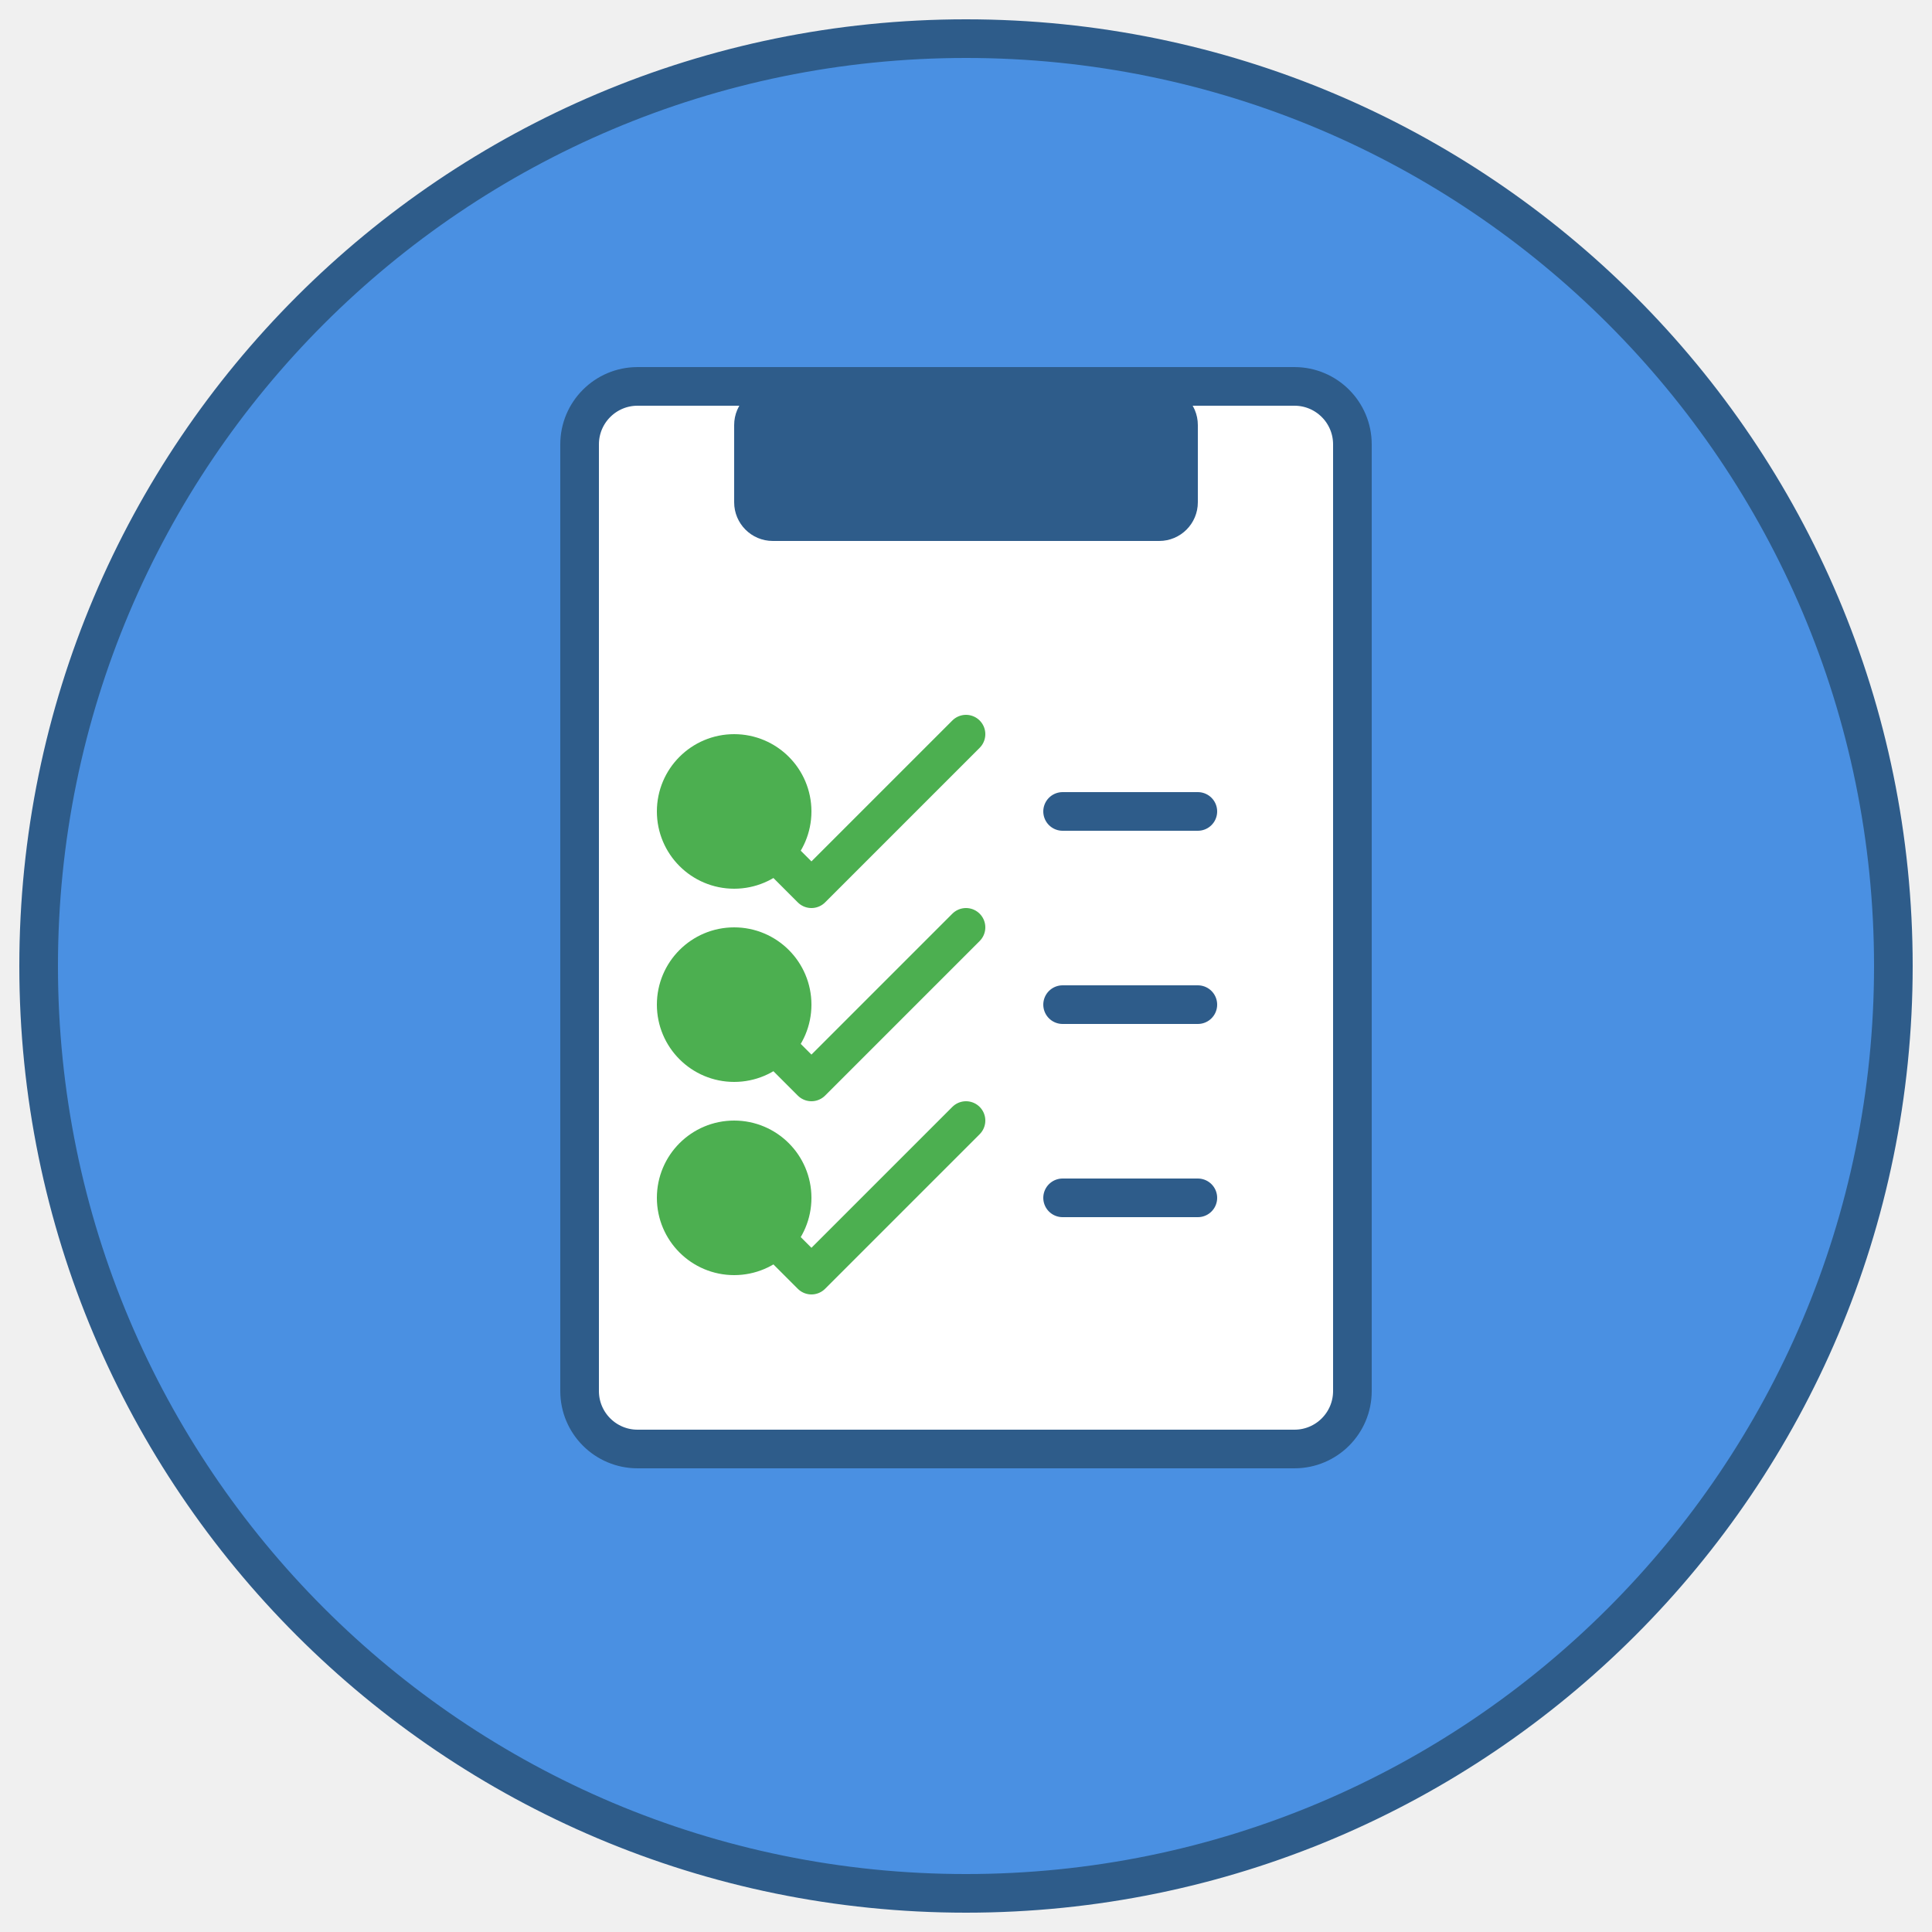
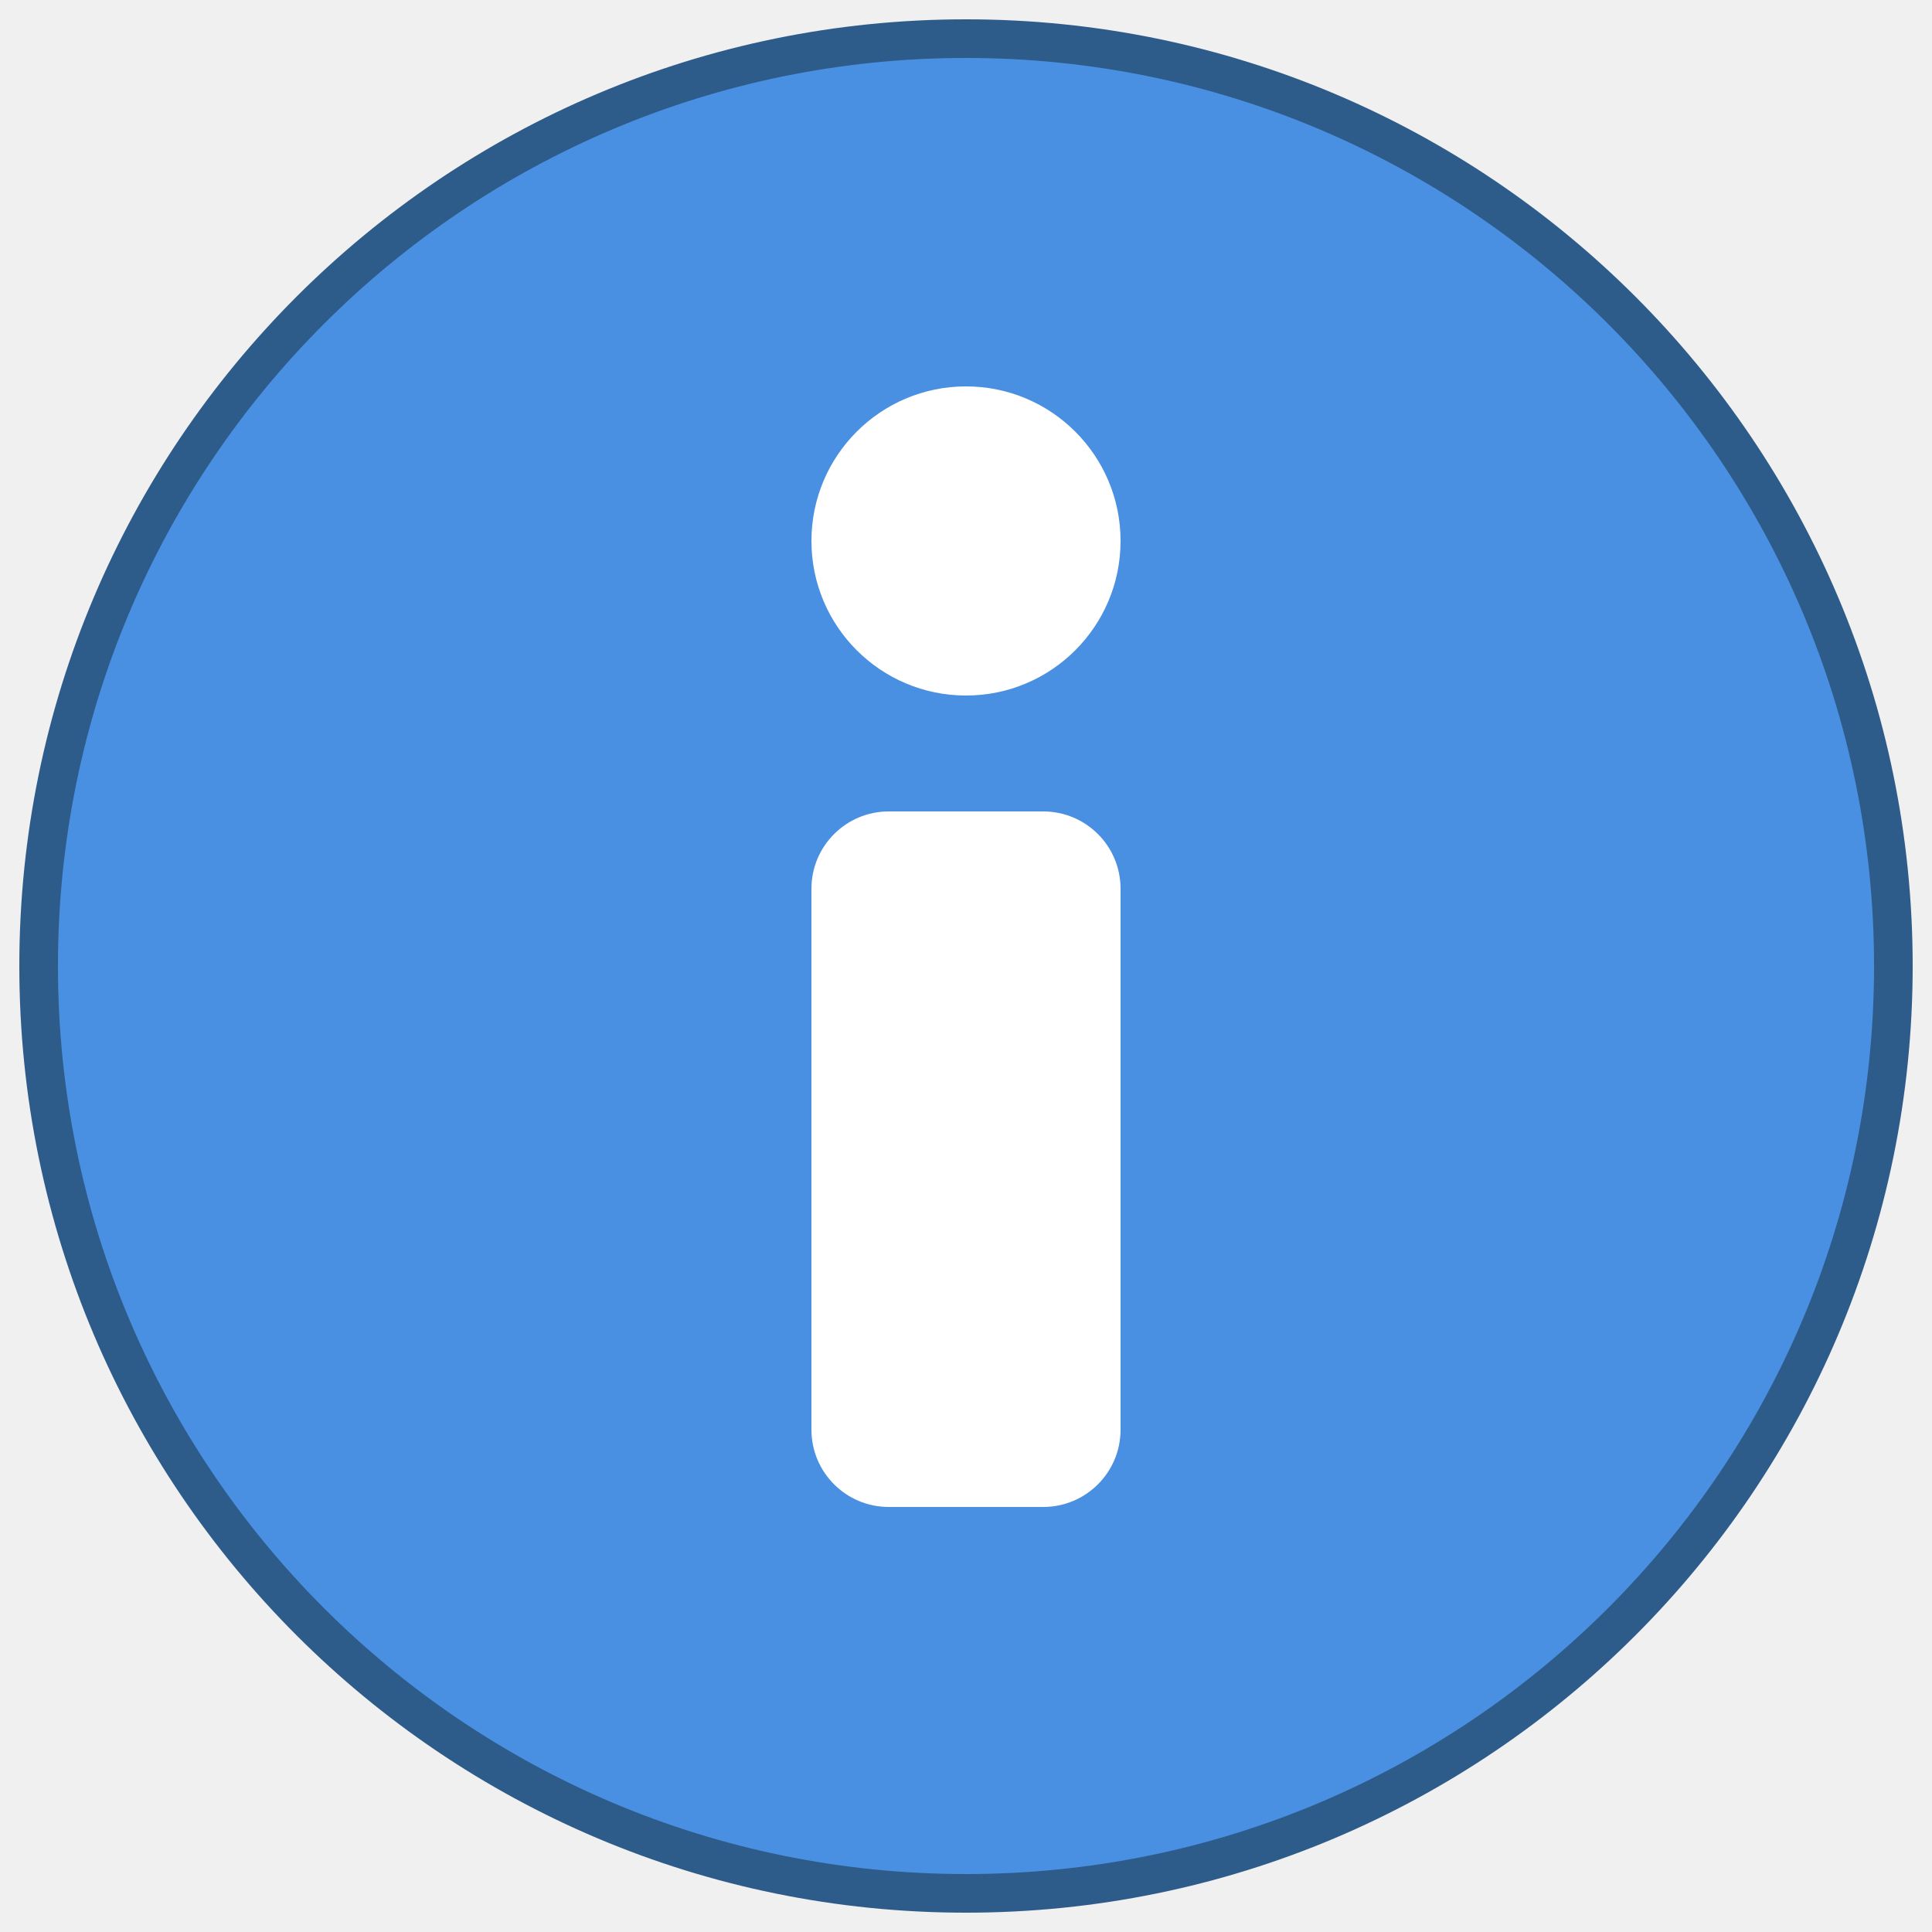
<svg xmlns="http://www.w3.org/2000/svg" viewBox="0 0 100 100">
  <circle cx="50" cy="50" r="48" fill="#4A90E2" stroke="#2E5C8A" stroke-width="2" />
-   <rect x="30" y="20" width="40" height="55" rx="3" fill="#FFFFFF" stroke="#2E5C8A" stroke-width="2" />
-   <rect x="38" y="20" width="24" height="8" rx="2" fill="#2E5C8A" />
-   <g fill="#4CAF50" stroke="#4CAF50" stroke-width="2" stroke-linecap="round" stroke-linejoin="round">
-     <path d="M 38 42 L 42 46 L 50 38" fill="none" />
-     <circle cx="38" cy="42" r="3" fill="#4CAF50" />
-     <path d="M 38 52 L 42 56 L 50 48" fill="none" />
-     <circle cx="38" cy="52" r="3" fill="#4CAF50" />
-     <path d="M 38 62 L 42 66 L 50 58" fill="none" />
-     <circle cx="38" cy="62" r="3" fill="#4CAF50" />
-   </g>
-   <line x1="55" y1="42" x2="62" y2="42" stroke="#2E5C8A" stroke-width="2" stroke-linecap="round" />
-   <line x1="55" y1="52" x2="62" y2="52" stroke="#2E5C8A" stroke-width="2" stroke-linecap="round" />
-   <line x1="55" y1="62" x2="62" y2="62" stroke="#2E5C8A" stroke-width="2" stroke-linecap="round" />
+   <circle cx="50" cy="28" r="8" fill="#FFFFFF" />
+   <rect x="42" y="42" width="16" height="36" rx="4" fill="#FFFFFF" />
</svg>
